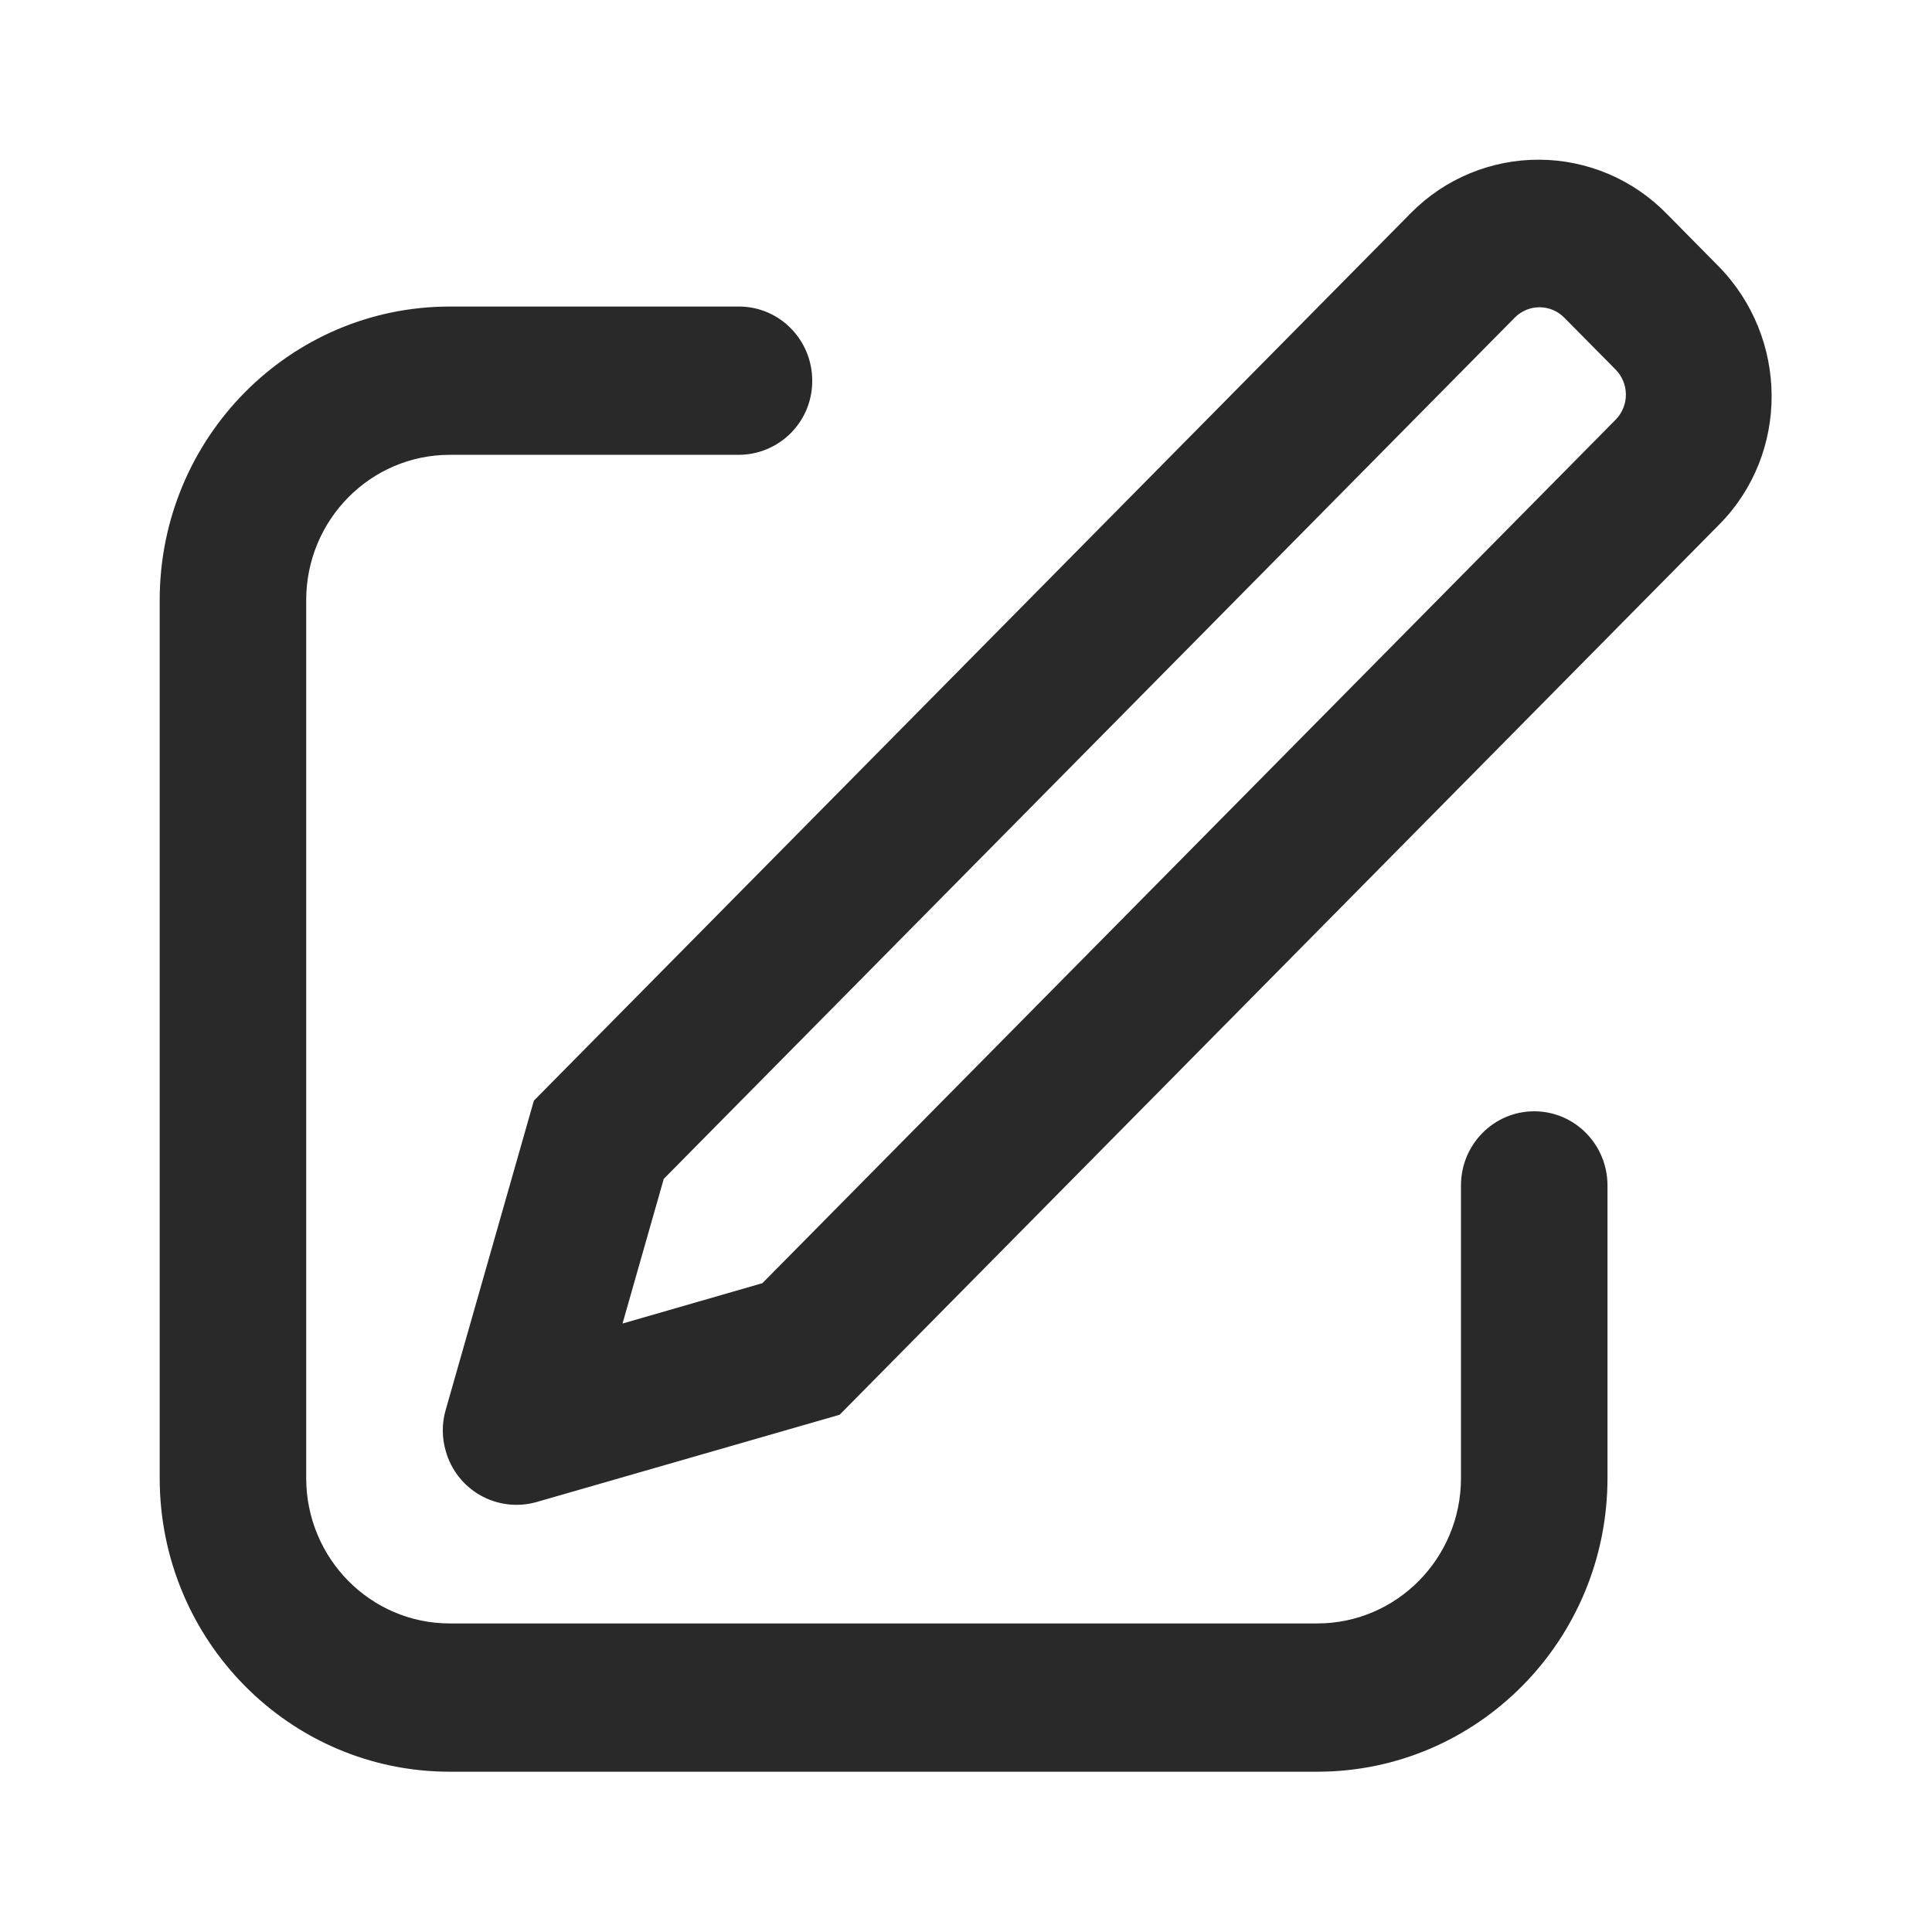
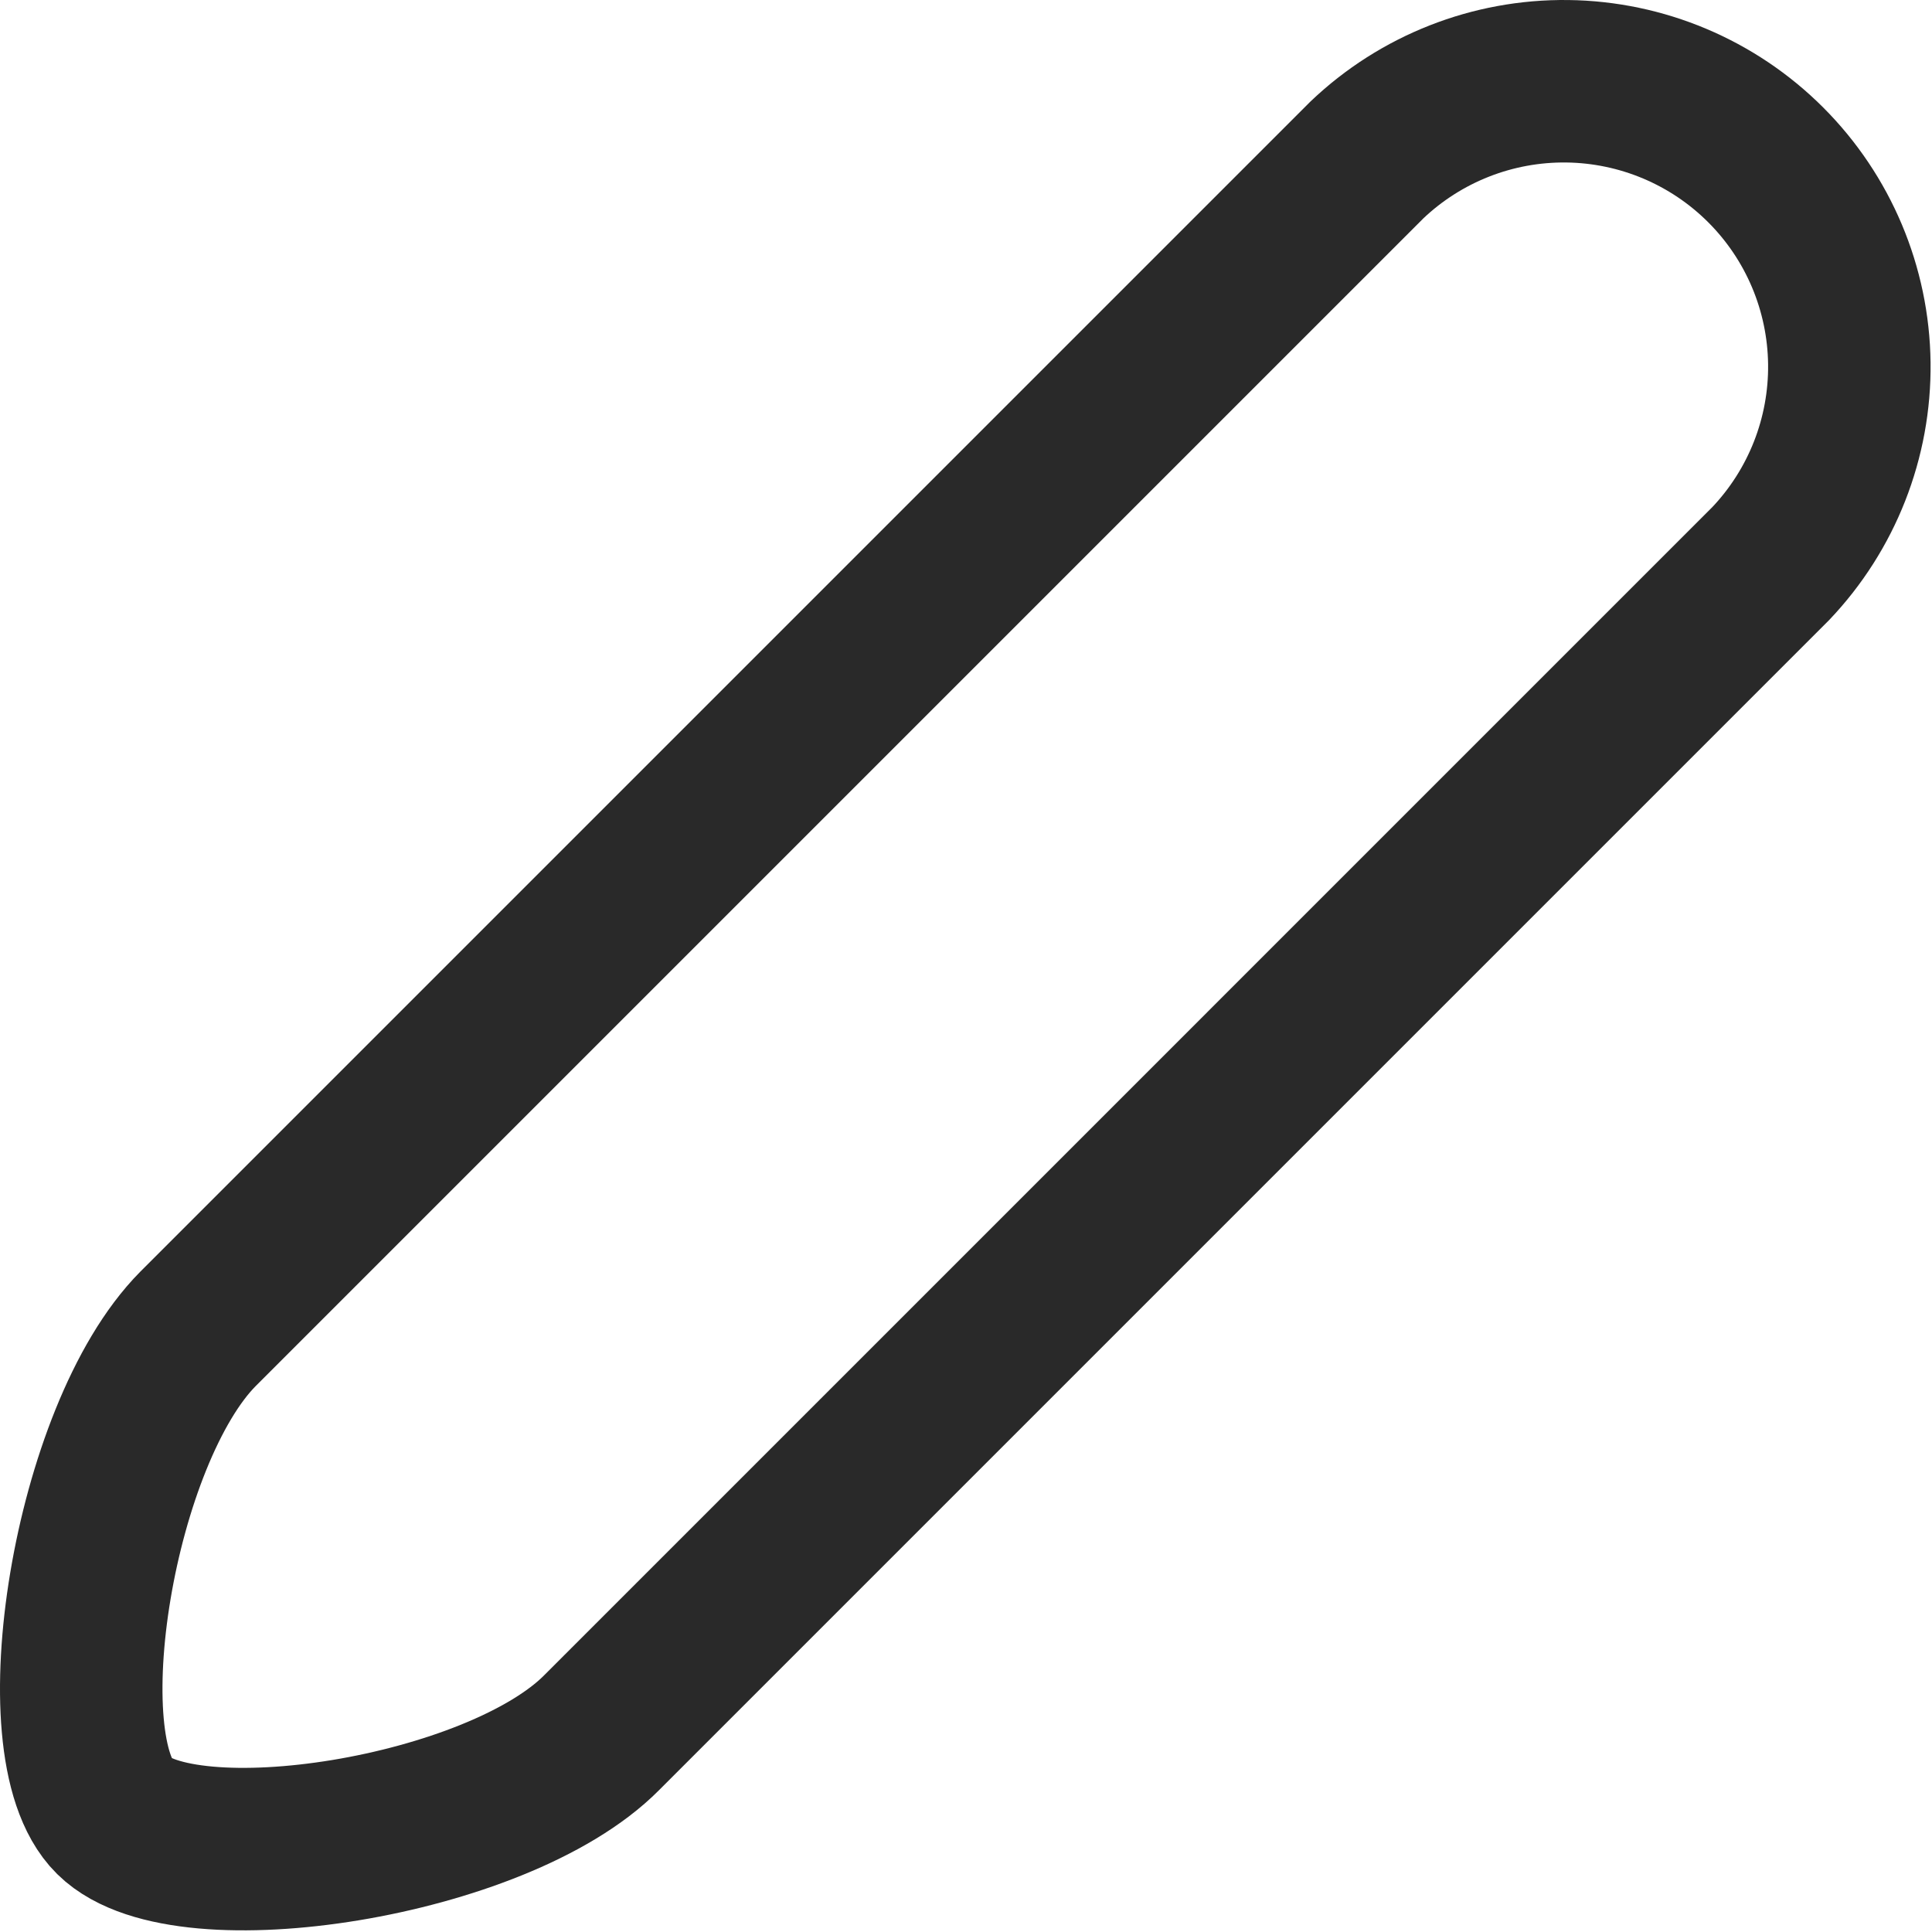
- <svg xmlns="http://www.w3.org/2000/svg" width="1000" height="1000" viewBox="0 0 1000 1000" fill="none">
-   <path d="M382.491 159.165C403.158 159.165 419.908 176.123 419.908 197.04C419.941 201.985 419 206.887 417.137 211.468C415.273 216.048 412.525 220.216 409.05 223.733C405.575 227.251 401.441 230.049 396.883 231.968C392.326 233.886 387.435 234.888 382.491 234.915H232.825C191.492 234.915 157.991 268.833 157.991 310.624V765.039C157.991 806.872 191.492 840.789 232.825 840.789H681.825C723.158 840.789 756.7 806.872 756.7 765.039V613.581C756.7 592.665 773.449 575.706 794.116 575.706C814.782 575.706 831.533 592.664 831.533 613.622V765.039C831.533 848.706 764.491 916.539 681.825 916.539H232.825C150.158 916.539 83.158 848.706 83.158 765.039V310.624C83.158 226.999 150.158 159.165 232.825 159.165H382.491ZM796.779 83.159C809.029 83.221 821.146 85.723 832.421 90.517C843.696 95.311 853.904 102.344 862.45 111.124L888.908 137.915C925.408 174.873 925.741 234.499 889.575 271.082L434.325 731.831L277.491 776.997C272.75 778.33 267.792 778.718 262.902 778.135C258.012 777.551 253.284 776.01 248.99 773.598C244.695 771.189 240.917 767.956 237.872 764.085C234.826 760.214 232.573 755.781 231.241 751.039C229.198 744.164 229.169 736.848 231.158 729.956L276.783 569.956L730.825 110.415C739.458 101.722 749.738 94.835 761.058 90.155C772.383 85.476 784.525 83.097 796.779 83.159ZM796.933 158.539C794.483 158.528 792.053 159.005 789.787 159.942C787.524 160.879 785.466 162.259 783.741 163.999L343.116 609.914L321.491 685.789L394.866 664.622L836.658 217.54C840.141 213.969 842.083 209.171 842.058 204.182C842.037 199.192 840.049 194.412 836.533 190.874L810.075 164.124C808.367 162.367 806.32 160.969 804.066 160.01C801.812 159.051 799.387 158.551 796.933 158.539Z" fill="#292929" />
-   <path d="M382.491 159.165C403.158 159.165 419.908 176.123 419.908 197.04C419.941 201.985 419 206.887 417.137 211.468C415.273 216.048 412.525 220.216 409.05 223.733C405.575 227.251 401.441 230.049 396.883 231.968C392.326 233.886 387.435 234.888 382.491 234.915H232.825C191.492 234.915 157.991 268.833 157.991 310.624V765.039C157.991 806.872 191.492 840.789 232.825 840.789H681.825C723.158 840.789 756.7 806.872 756.7 765.039V613.581C756.7 592.665 773.449 575.706 794.116 575.706C814.782 575.706 831.533 592.664 831.533 613.622V765.039C831.533 848.706 764.491 916.539 681.825 916.539H232.825C150.158 916.539 83.158 848.706 83.158 765.039V310.624C83.158 226.999 150.158 159.165 232.825 159.165H382.491ZM796.779 83.159C809.029 83.221 821.146 85.723 832.421 90.517C843.696 95.311 853.904 102.344 862.45 111.124L888.908 137.915C925.408 174.873 925.741 234.499 889.575 271.082L434.325 731.831L277.491 776.997C272.75 778.33 267.792 778.718 262.902 778.135C258.012 777.551 253.284 776.01 248.99 773.598C244.695 771.189 240.917 767.956 237.872 764.085C234.826 760.214 232.573 755.781 231.241 751.039C229.198 744.164 229.169 736.848 231.158 729.956L276.783 569.956L730.825 110.415C739.458 101.722 749.738 94.835 761.058 90.155C772.383 85.476 784.525 83.097 796.779 83.159ZM796.933 158.539C794.483 158.528 792.053 159.005 789.787 159.942C787.524 160.879 785.466 162.259 783.741 163.999L343.116 609.914L321.491 685.789L394.866 664.622L836.658 217.54C840.141 213.969 842.083 209.171 842.058 204.182C842.037 199.192 840.049 194.412 836.533 190.874L810.075 164.124C808.367 162.367 806.32 160.969 804.066 160.01C801.812 159.051 799.387 158.551 796.933 158.539Z" stroke="#292929" />
+ <svg xmlns="http://www.w3.org/2000/svg" width="654" height="654" viewBox="0 0 654 654" fill="none">
+   <path d="M599.355 190.833L203.688 586.501C168.354 622.167 62.688 638.498 38.688 614.831C14.688 591.164 31.688 485.501 67.021 449.834L462.689 54.167C480.959 36.768 505.305 27.2 530.532 27.507C555.762 27.815 579.868 37.974 597.708 55.813C615.548 73.653 625.705 97.761 626.015 122.989C626.322 148.216 616.755 172.564 599.355 190.833Z" stroke="#292929" stroke-width="55" stroke-linecap="round" stroke-linejoin="round" />
</svg>
